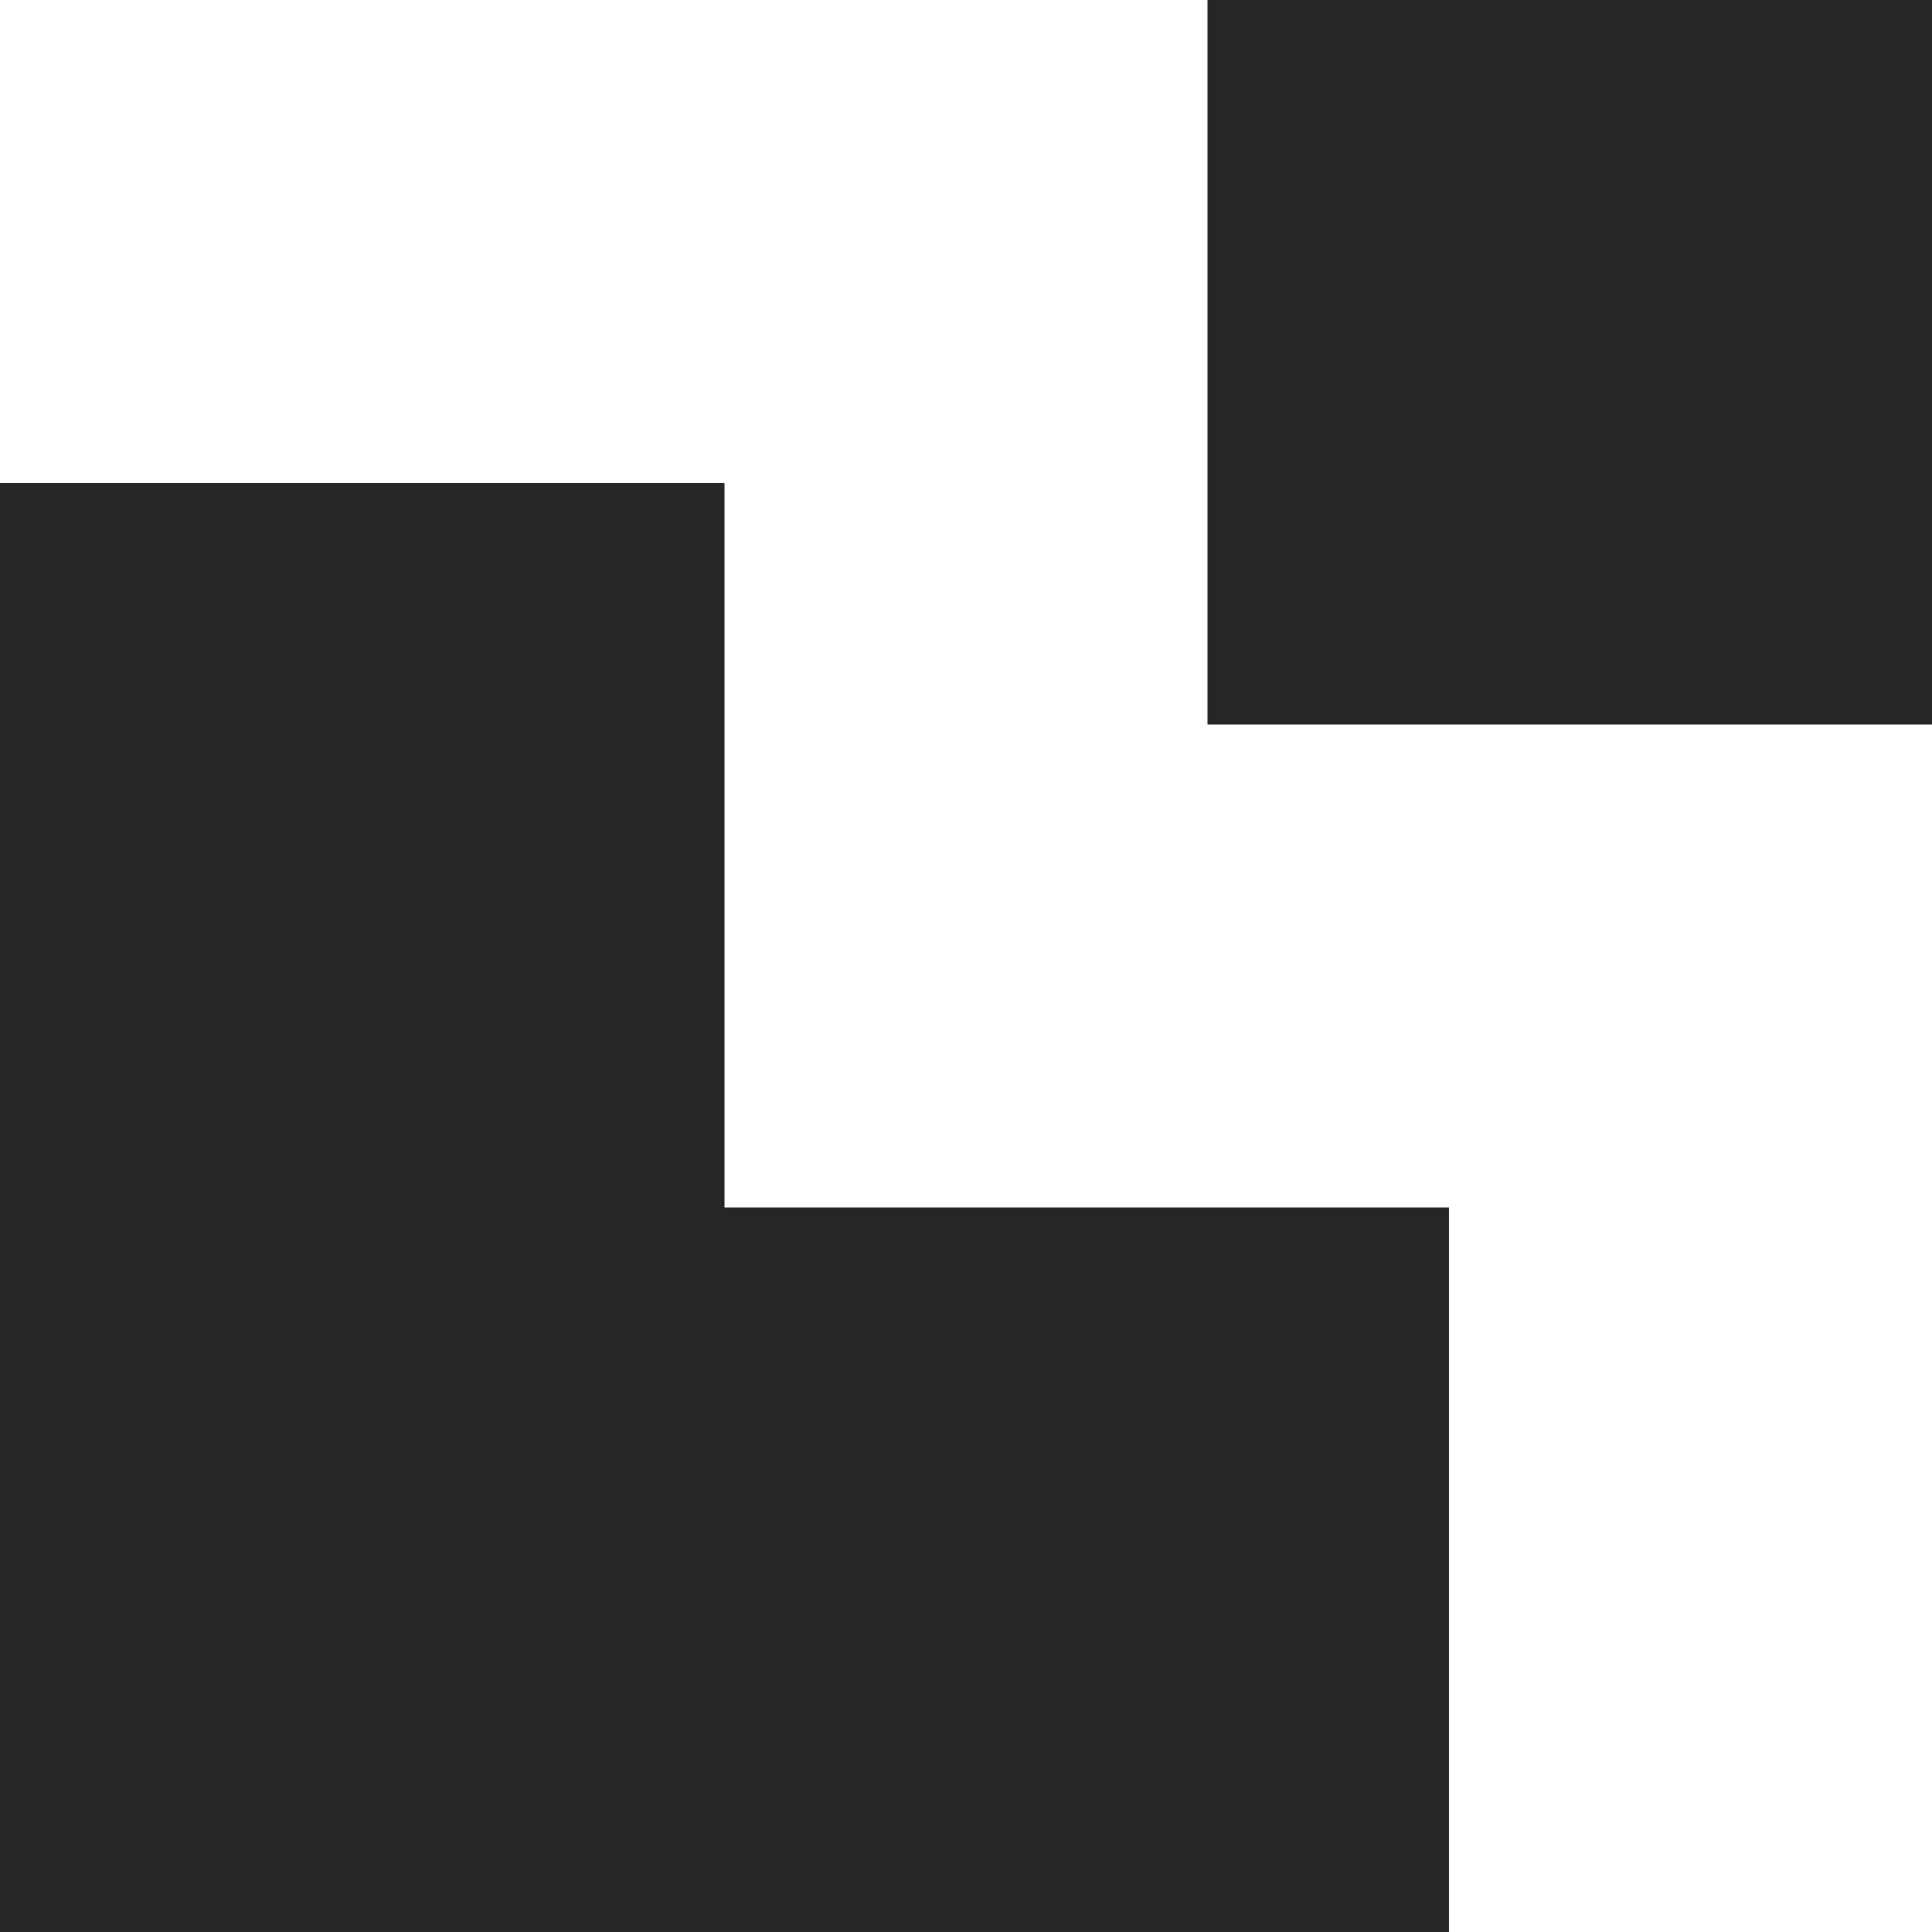
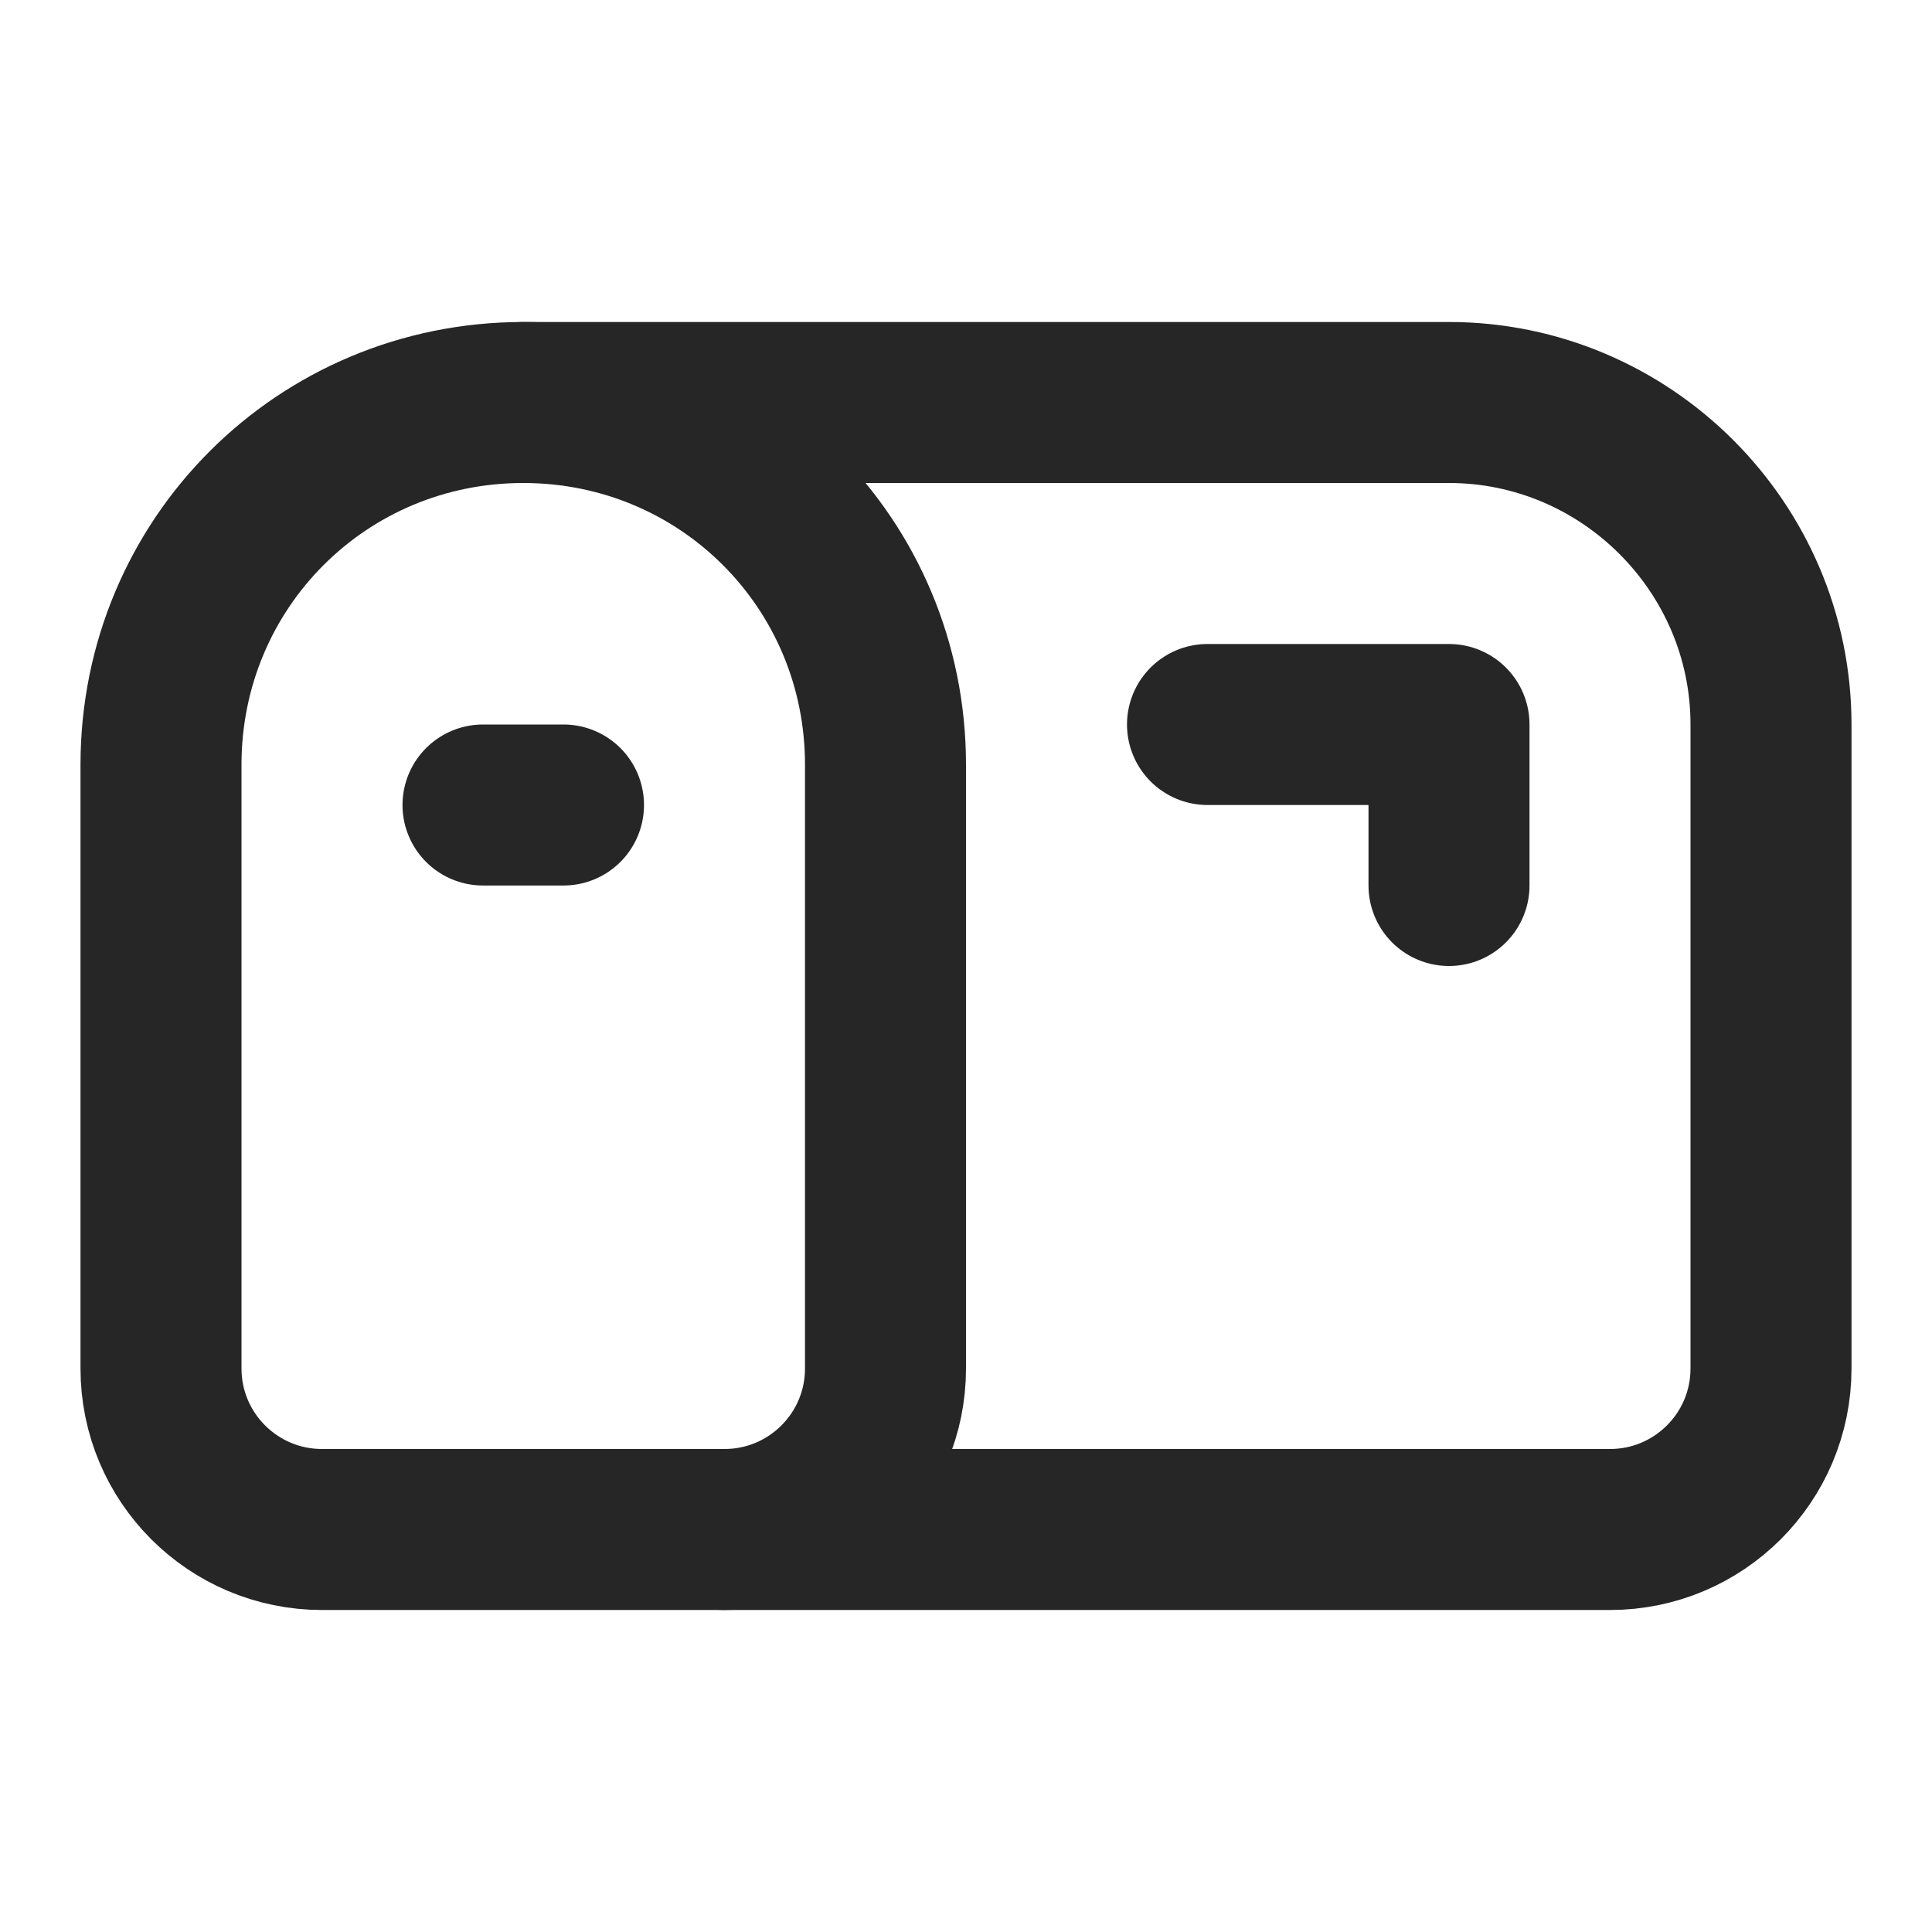
- <svg xmlns="http://www.w3.org/2000/svg" xml:space="preserve" style="fill-rule:evenodd;clip-rule:evenodd;stroke-linejoin:round;stroke-miterlimit:2" viewBox="0 0 24 24">
-   <path d="M3 6h6v6H3z" style="fill:#262626" transform="matrix(1.5 0 0 1.5 10.5 -9)" />
-   <path d="M2 6v12h12v-6H8V6z" style="fill:#262626" transform="matrix(1.5 0 0 1.5 -3 -3)" />
+ <svg xmlns="http://www.w3.org/2000/svg" width="24" height="24" viewBox="0 0 24 24" fill="none" stroke="#262626" stroke-width="2" stroke-linecap="round" stroke-linejoin="round" class="lucide lucide-mailbox" aria-hidden="true">
+   <path d="M22 17a2 2 0 0 1-2 2H4a2 2 0 0 1-2-2V9.5C2 7 4 5 6.5 5H18c2.2 0 4 1.8 4 4v8Z" />
+   <polyline points="15,9 18,9 18,11" />
+   <path d="M6.5 5C9 5 11 7 11 9.5V17a2 2 0 0 1-2 2" />
+   <line x1="6" x2="7" y1="10" y2="10" />
</svg>
